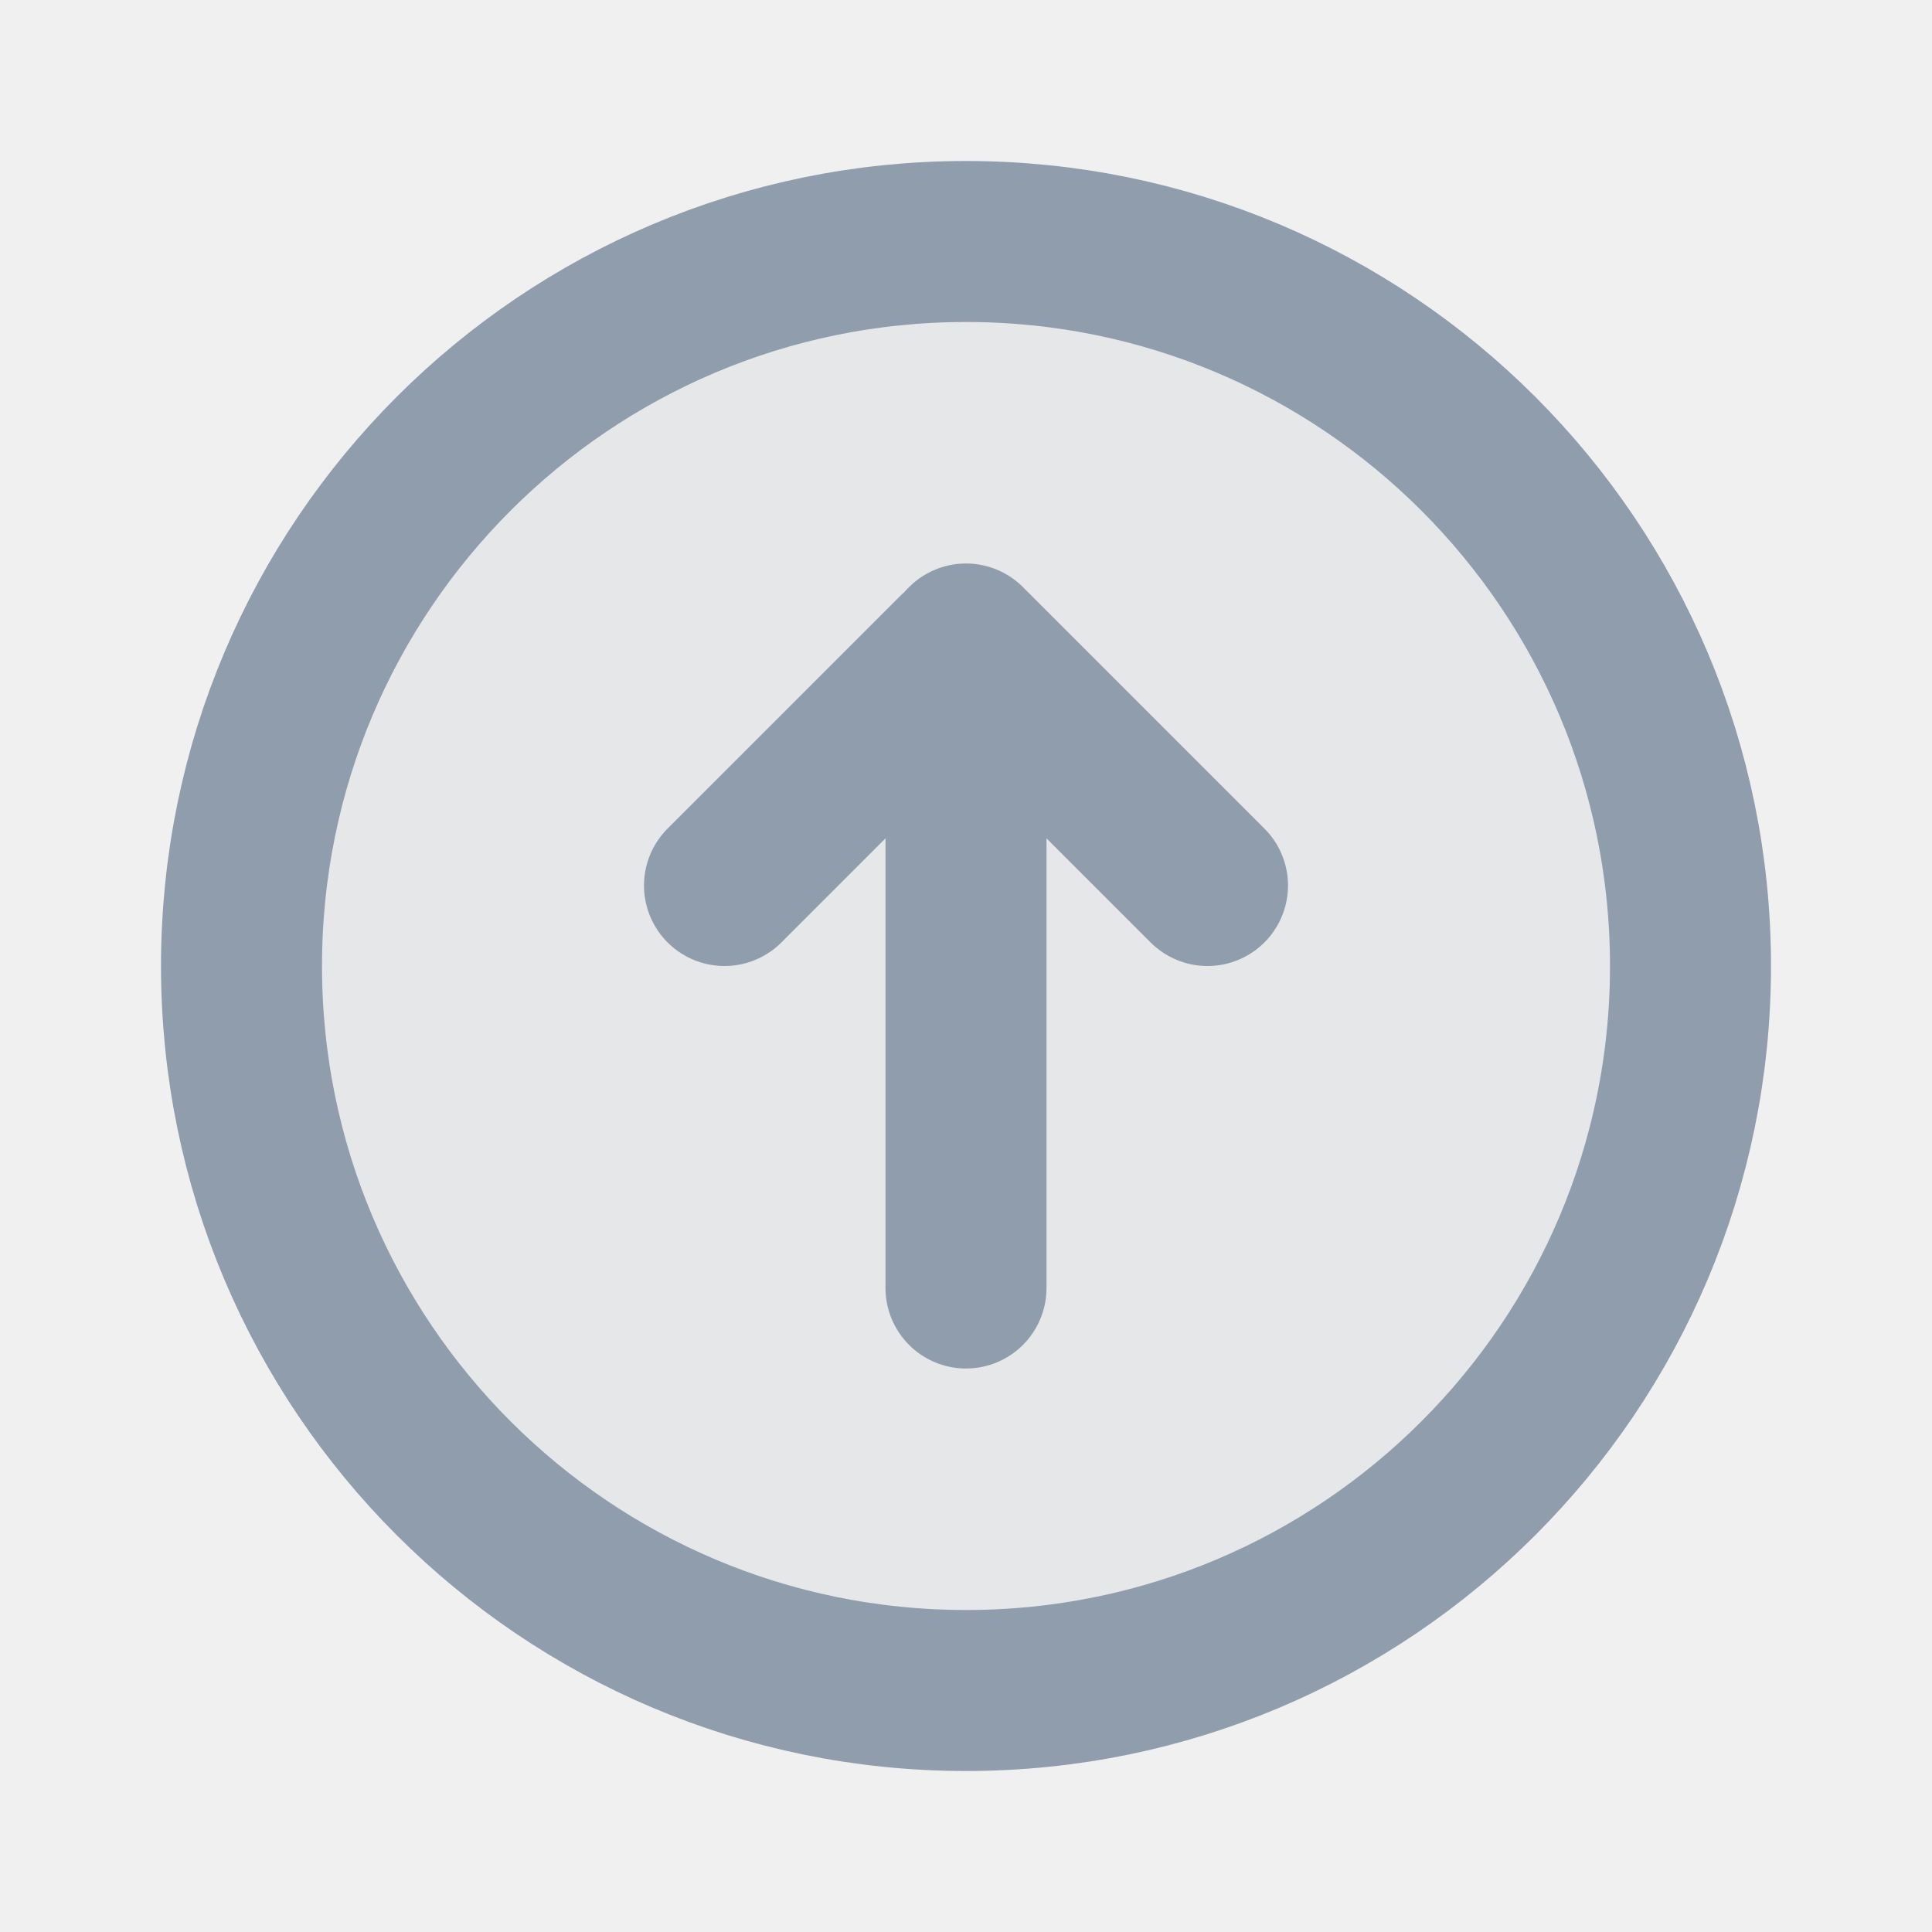
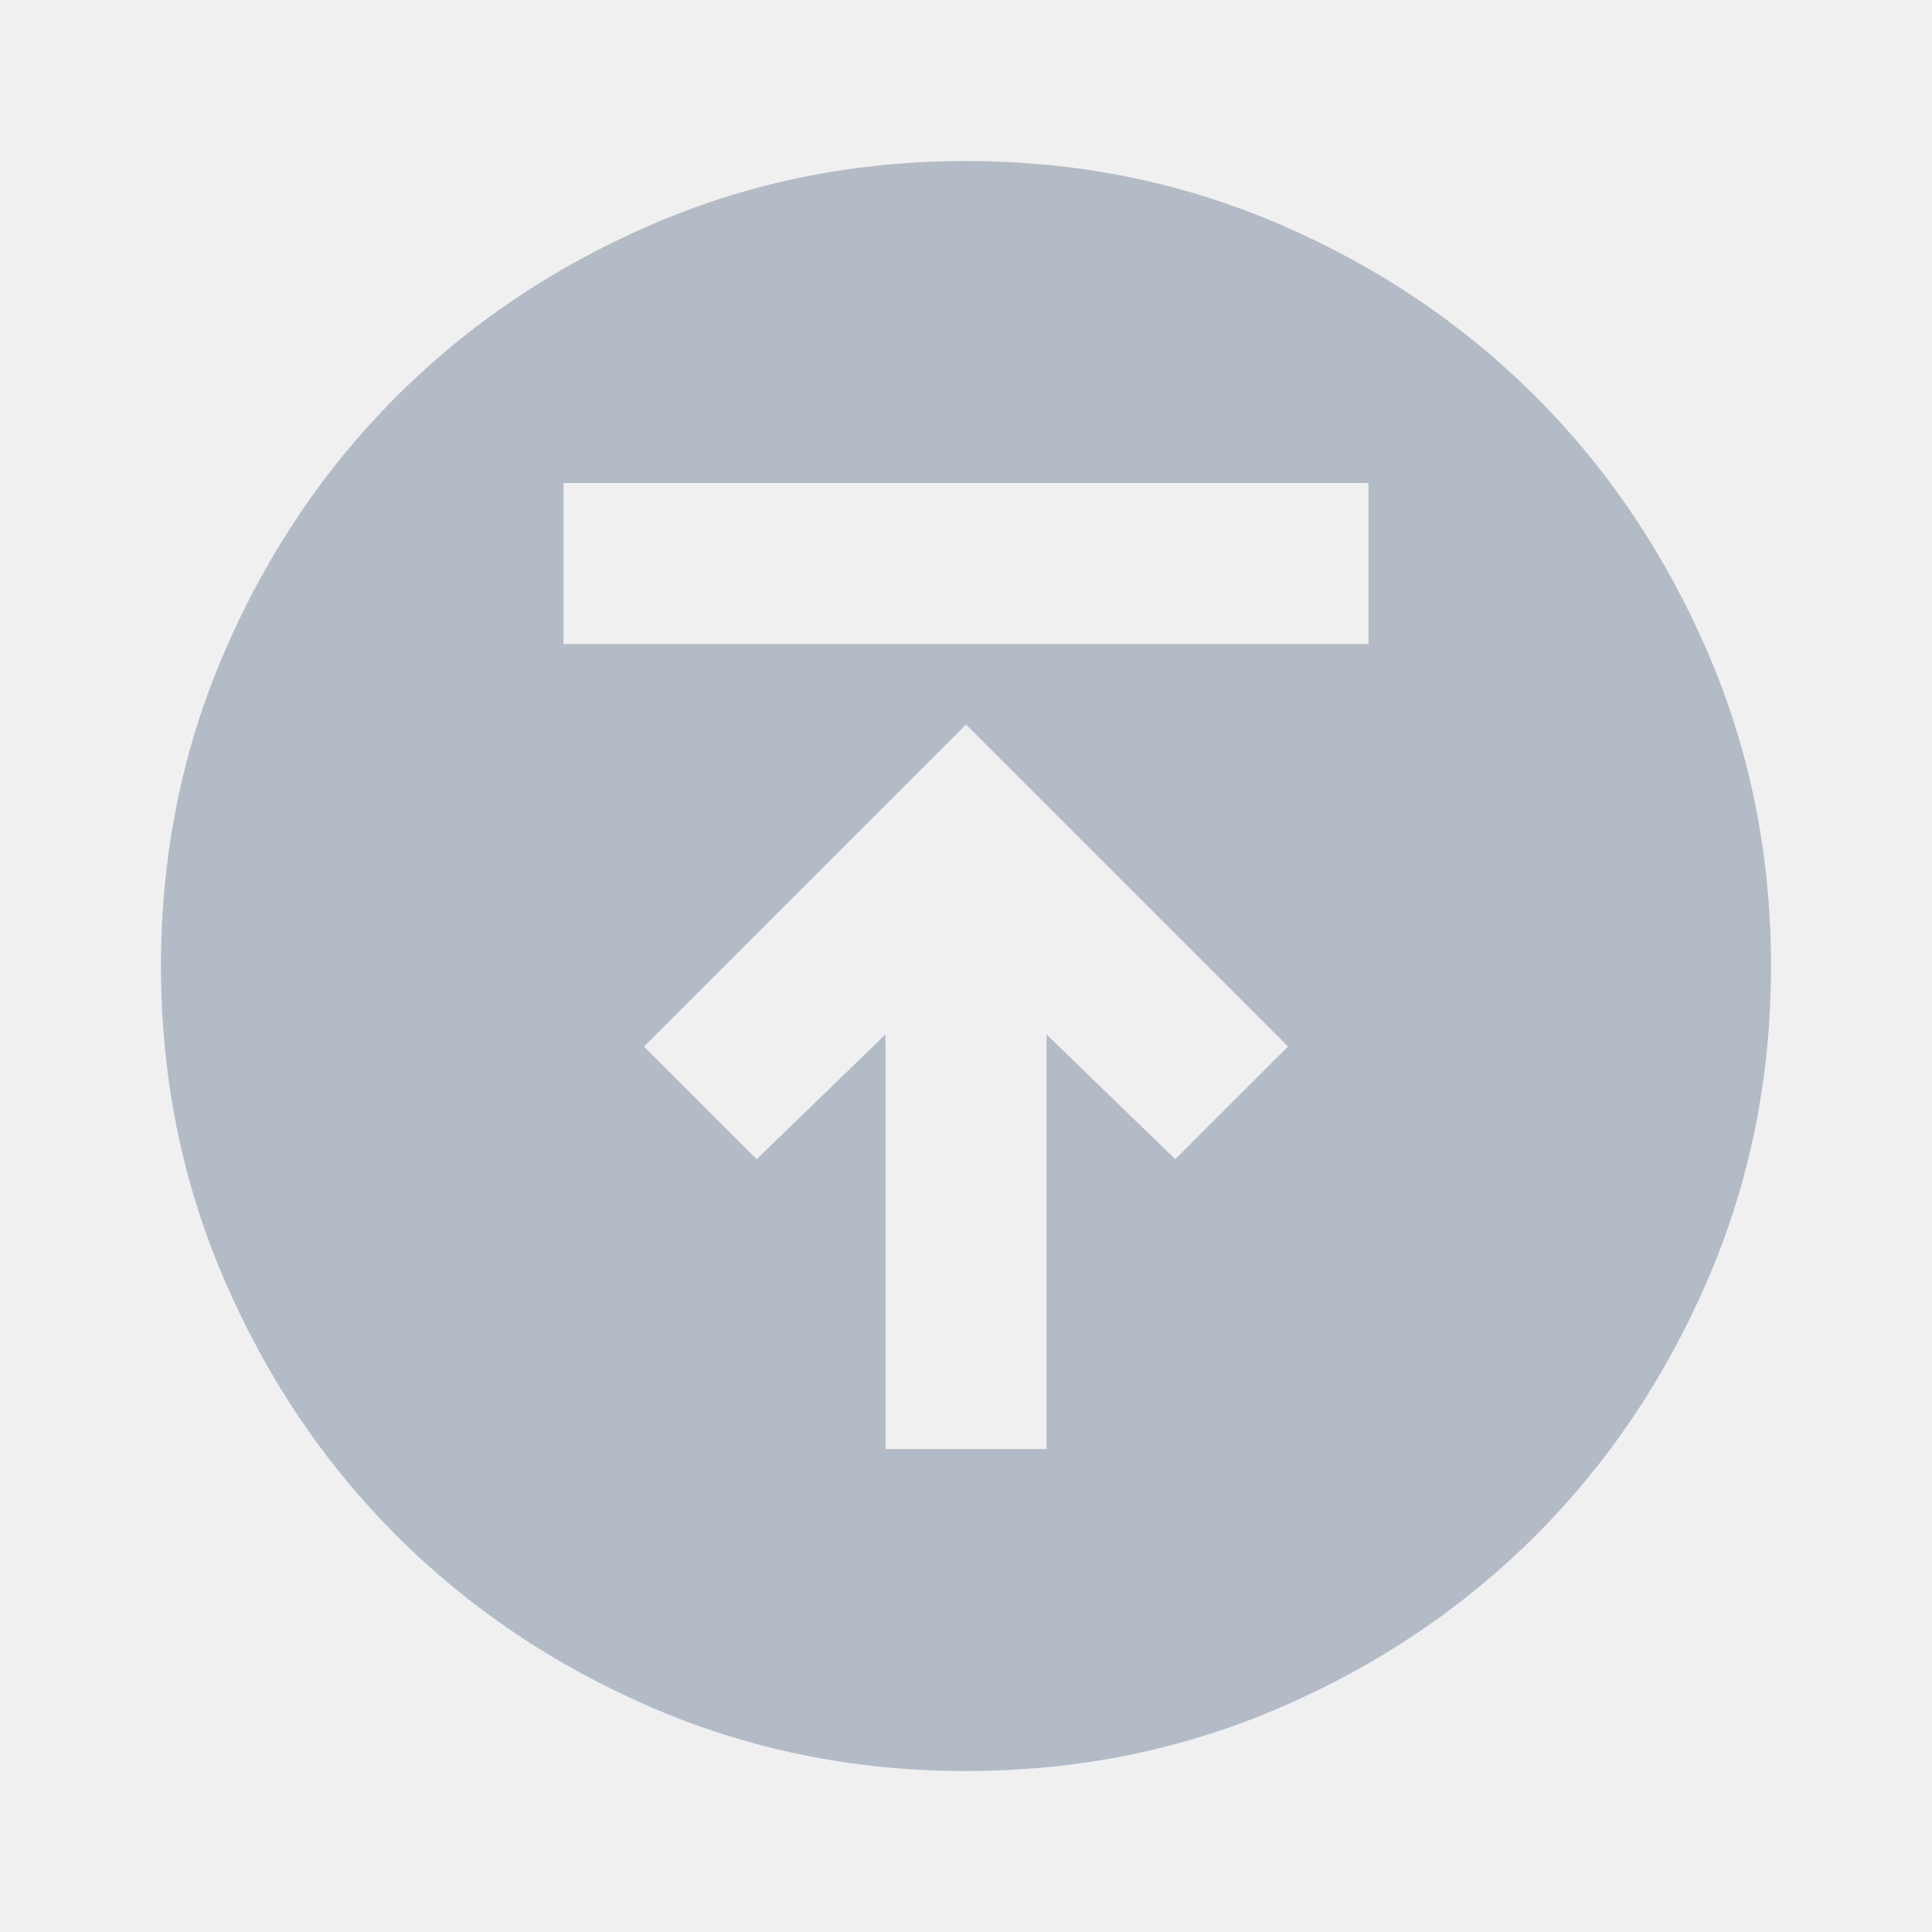
- <svg xmlns="http://www.w3.org/2000/svg" viewBox="0 0 24 24" fill="none" stroke="#ffffff">
-   <g id="SVGRepo_bgCarrier" stroke-width="0" />
-   <g id="SVGRepo_tracerCarrier" stroke-linecap="round" stroke-linejoin="round" />
-   <g id="SVGRepo_iconCarrier">
-     <path opacity="0.1" d="M21 12C21 16.971 16.971 21 12 21C7.029 21 3 16.971 3 12C3 7.029 7.029 3 12 3C16.971 3 21 7.029 21 12Z" fill="#909dad" />
-     <path d="M21 12C21 16.971 16.971 21 12 21C7.029 21 3 16.971 3 12C3 7.029 7.029 3 12 3C16.971 3 21 7.029 21 12Z" stroke="#909dad" stroke-width="2" />
-     <path d="M12 8L12 16" stroke="#909dad" stroke-width="2" stroke-linecap="round" stroke-linejoin="round" />
-     <path d="M15 11L12.087 8.087V8.087C12.039 8.039 11.961 8.039 11.913 8.087V8.087L9 11" stroke="#909dad" stroke-width="2" stroke-linecap="round" stroke-linejoin="round" />
+ <svg xmlns="http://www.w3.org/2000/svg" width="40" height="40" viewBox="0 0 40 40" fill="none">
+   <mask id="mask0_1426_2466" style="mask-type:alpha" maskUnits="userSpaceOnUse" x="0" y="0" width="40" height="40">
+     <rect width="40" height="40" transform="matrix(1 0 0 -1 0 40)" fill="#D9D9D9" />
+   </mask>
+   <g mask="url(#mask0_1426_2466)">
+     <path d="M11.667 10H20H28.333V13.334H11.667V10ZM20 15L26.667 21.667L24.333 24L21.667 21.417V30H18.333V21.417L15.667 24L13.333 21.667L20 15ZM20 3.334C17.694 3.334 15.528 3.771 13.5 4.646C11.472 5.521 9.708 6.709 8.208 8.209C6.708 9.709 5.521 11.473 4.646 13.5C3.771 15.528 3.333 17.695 3.333 20C3.333 22.306 3.771 24.473 4.646 26.5C5.521 28.528 6.708 30.292 8.208 31.792C9.708 33.292 11.472 34.48 13.5 35.355C15.528 36.23 17.694 36.667 20 36.667C22.305 36.667 24.472 36.23 26.5 35.355C28.528 34.48 30.292 33.292 31.792 31.792C33.292 30.292 34.479 28.528 35.354 26.5C36.229 24.473 36.667 22.306 36.667 20C36.667 17.695 36.229 15.528 35.354 13.5C34.479 11.473 33.292 9.709 31.792 8.209C30.292 6.709 28.528 5.521 26.5 4.646C24.472 3.771 22.305 3.334 20 3.334Z" fill="#B2BBC6" />
  </g>
</svg>
